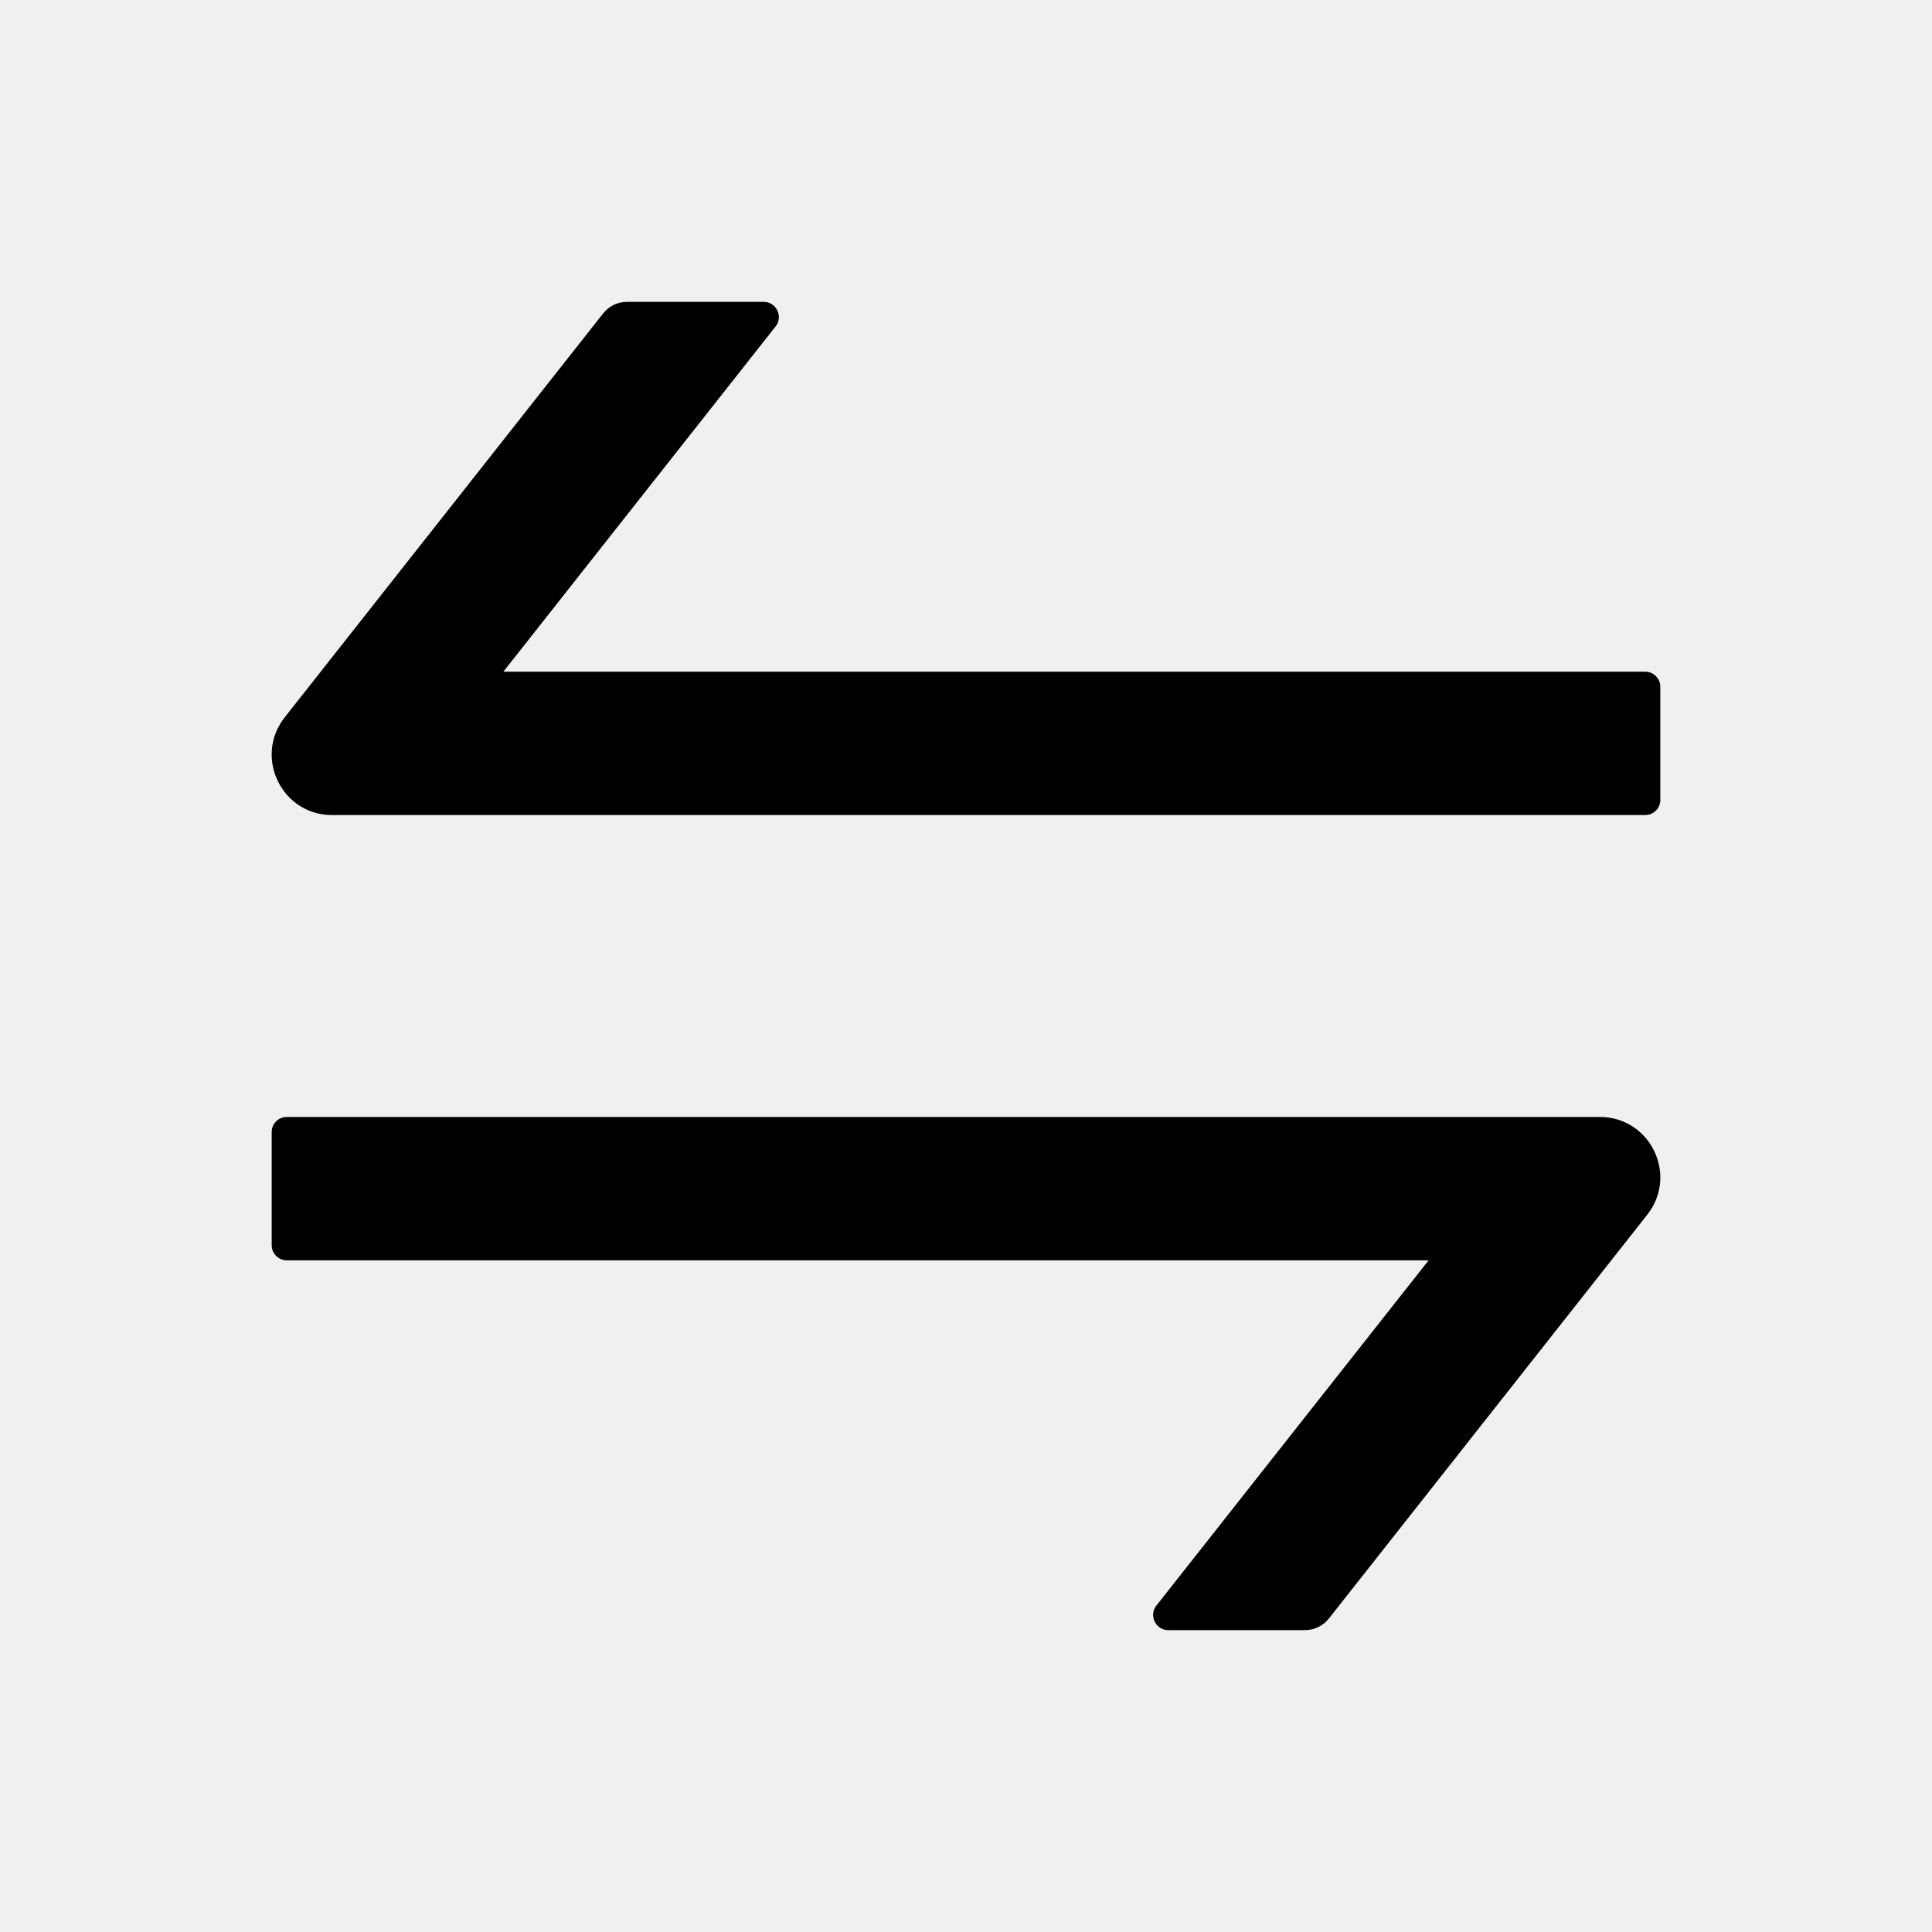
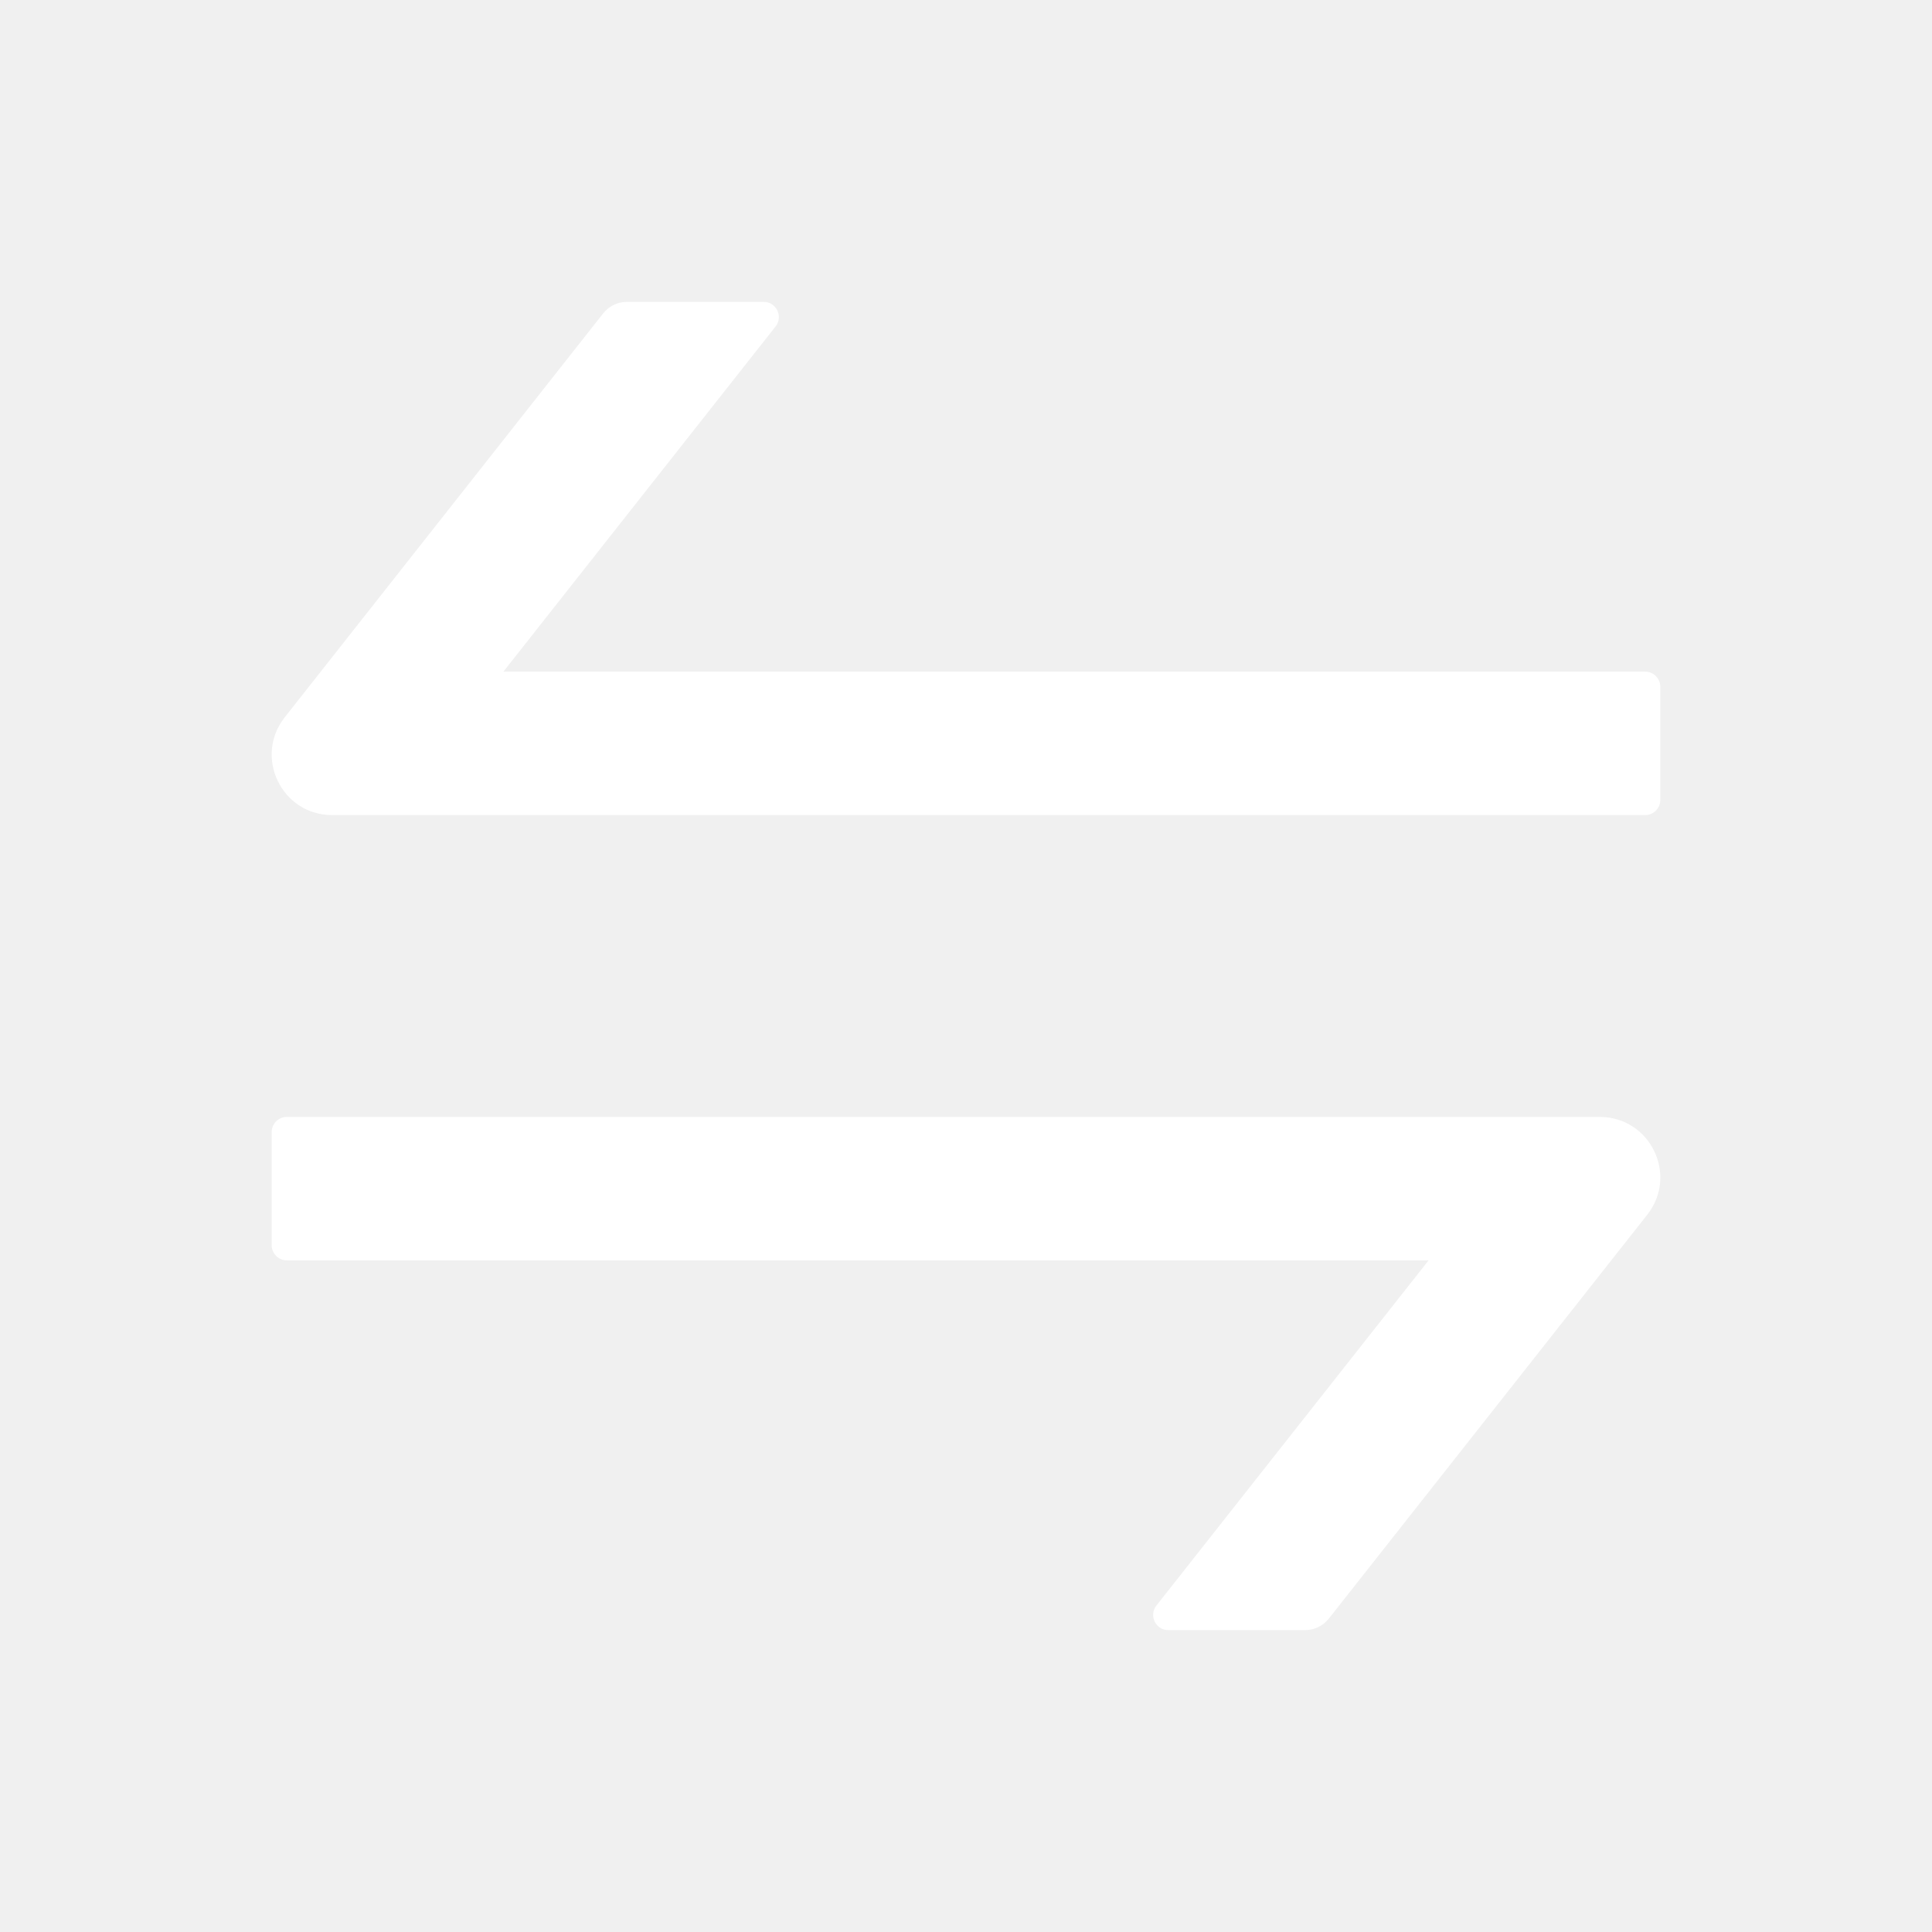
<svg xmlns="http://www.w3.org/2000/svg" viewBox="0 0 1024 1024">
-   <path d="M847.9 592H152c-4.4 0-8 3.6-8 8v60c0 4.4 3.6 8 8 8h605.2L612.9 851c-4.1 5.2-.4 13 6.3 13h72.5c4.9 0 9.5-2.2 12.6-6.1l168.8-214.1c16.5-21 1.6-51.8-25.2-51.8zM872 356H266.8l144.3-183c4.1-5.2.4-13-6.3-13h-72.5c-4.9 0-9.5 2.2-12.6 6.1L150.9 380.2c-16.5 21-1.6 51.8 25.1 51.8h696c4.4 0 8-3.6 8-8v-60c0-4.4-3.6-8-8-8z" fill="currentColor" />
+   <path d="M847.9 592H152c-4.4 0-8 3.6-8 8v60c0 4.4 3.6 8 8 8h605.2L612.9 851c-4.1 5.2-.4 13 6.3 13h72.5c4.9 0 9.5-2.2 12.6-6.1l168.8-214.1c16.5-21 1.6-51.8-25.2-51.8zM872 356H266.8l144.3-183c4.1-5.2.4-13-6.3-13h-72.5c-4.9 0-9.5 2.2-12.6 6.1L150.9 380.2c-16.5 21-1.6 51.8 25.1 51.8h696c4.4 0 8-3.6 8-8v-60c0-4.4-3.6-8-8-8z" fill="#ffffff" />
</svg>
